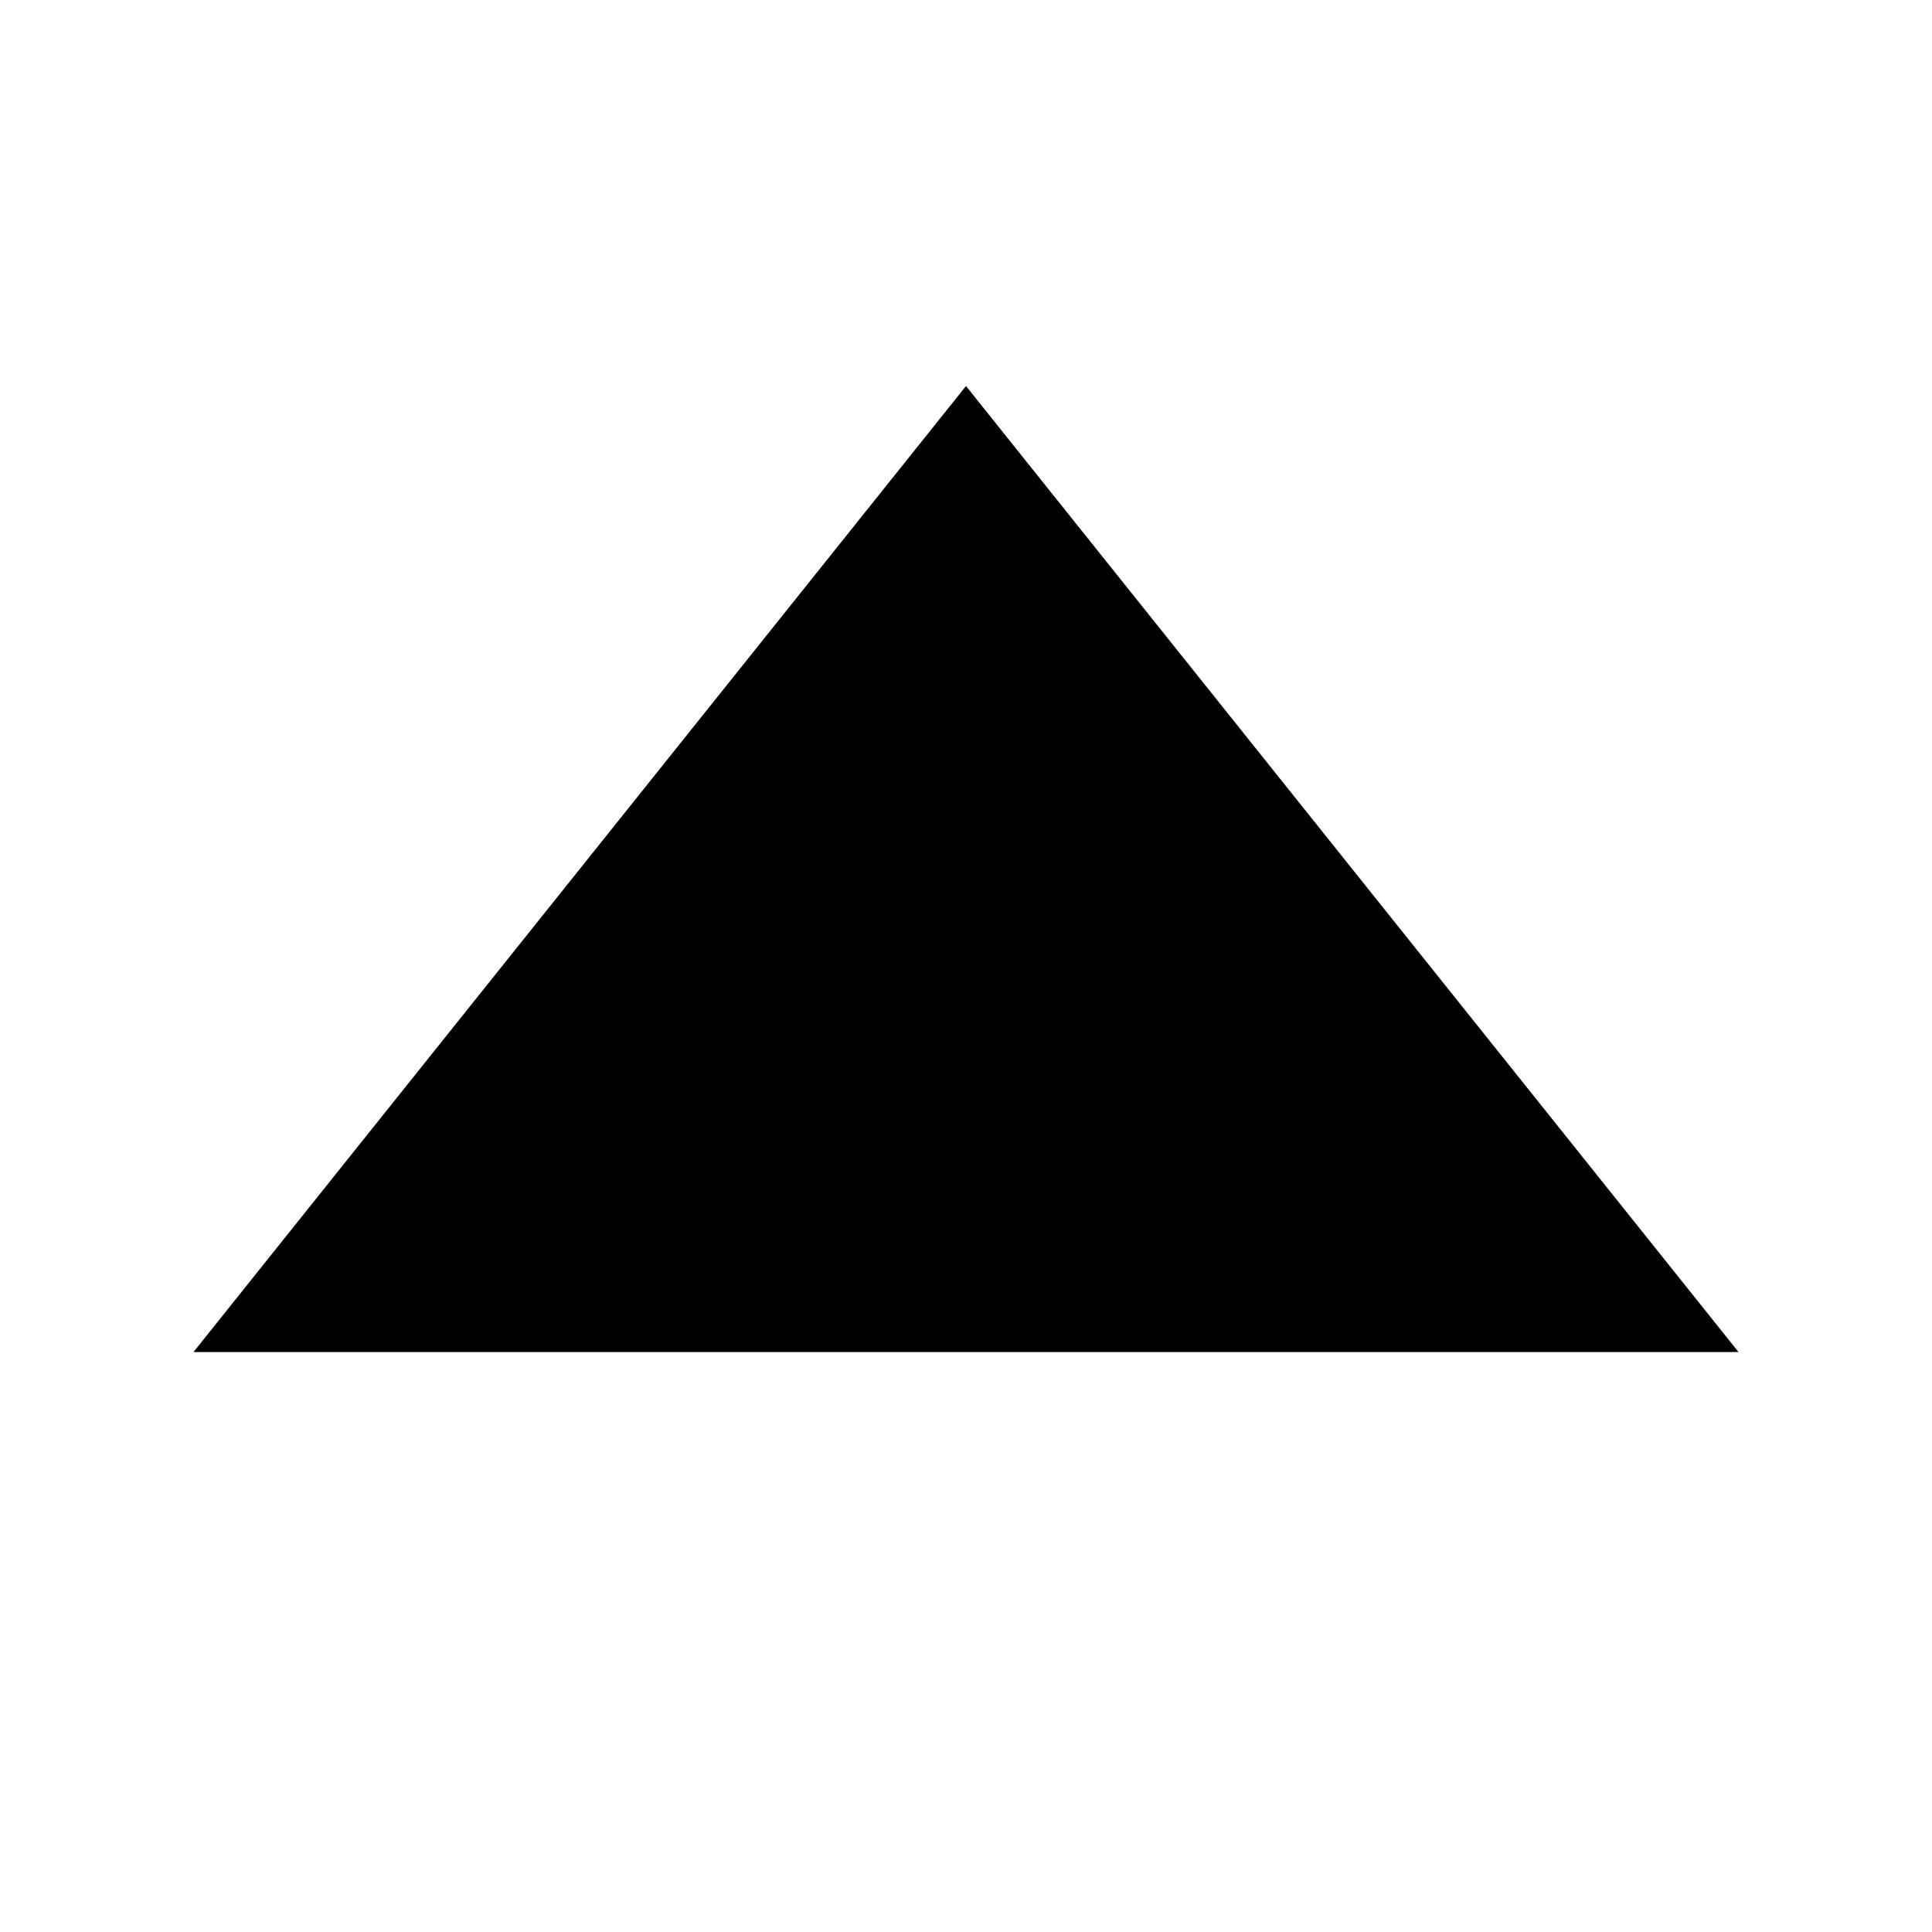
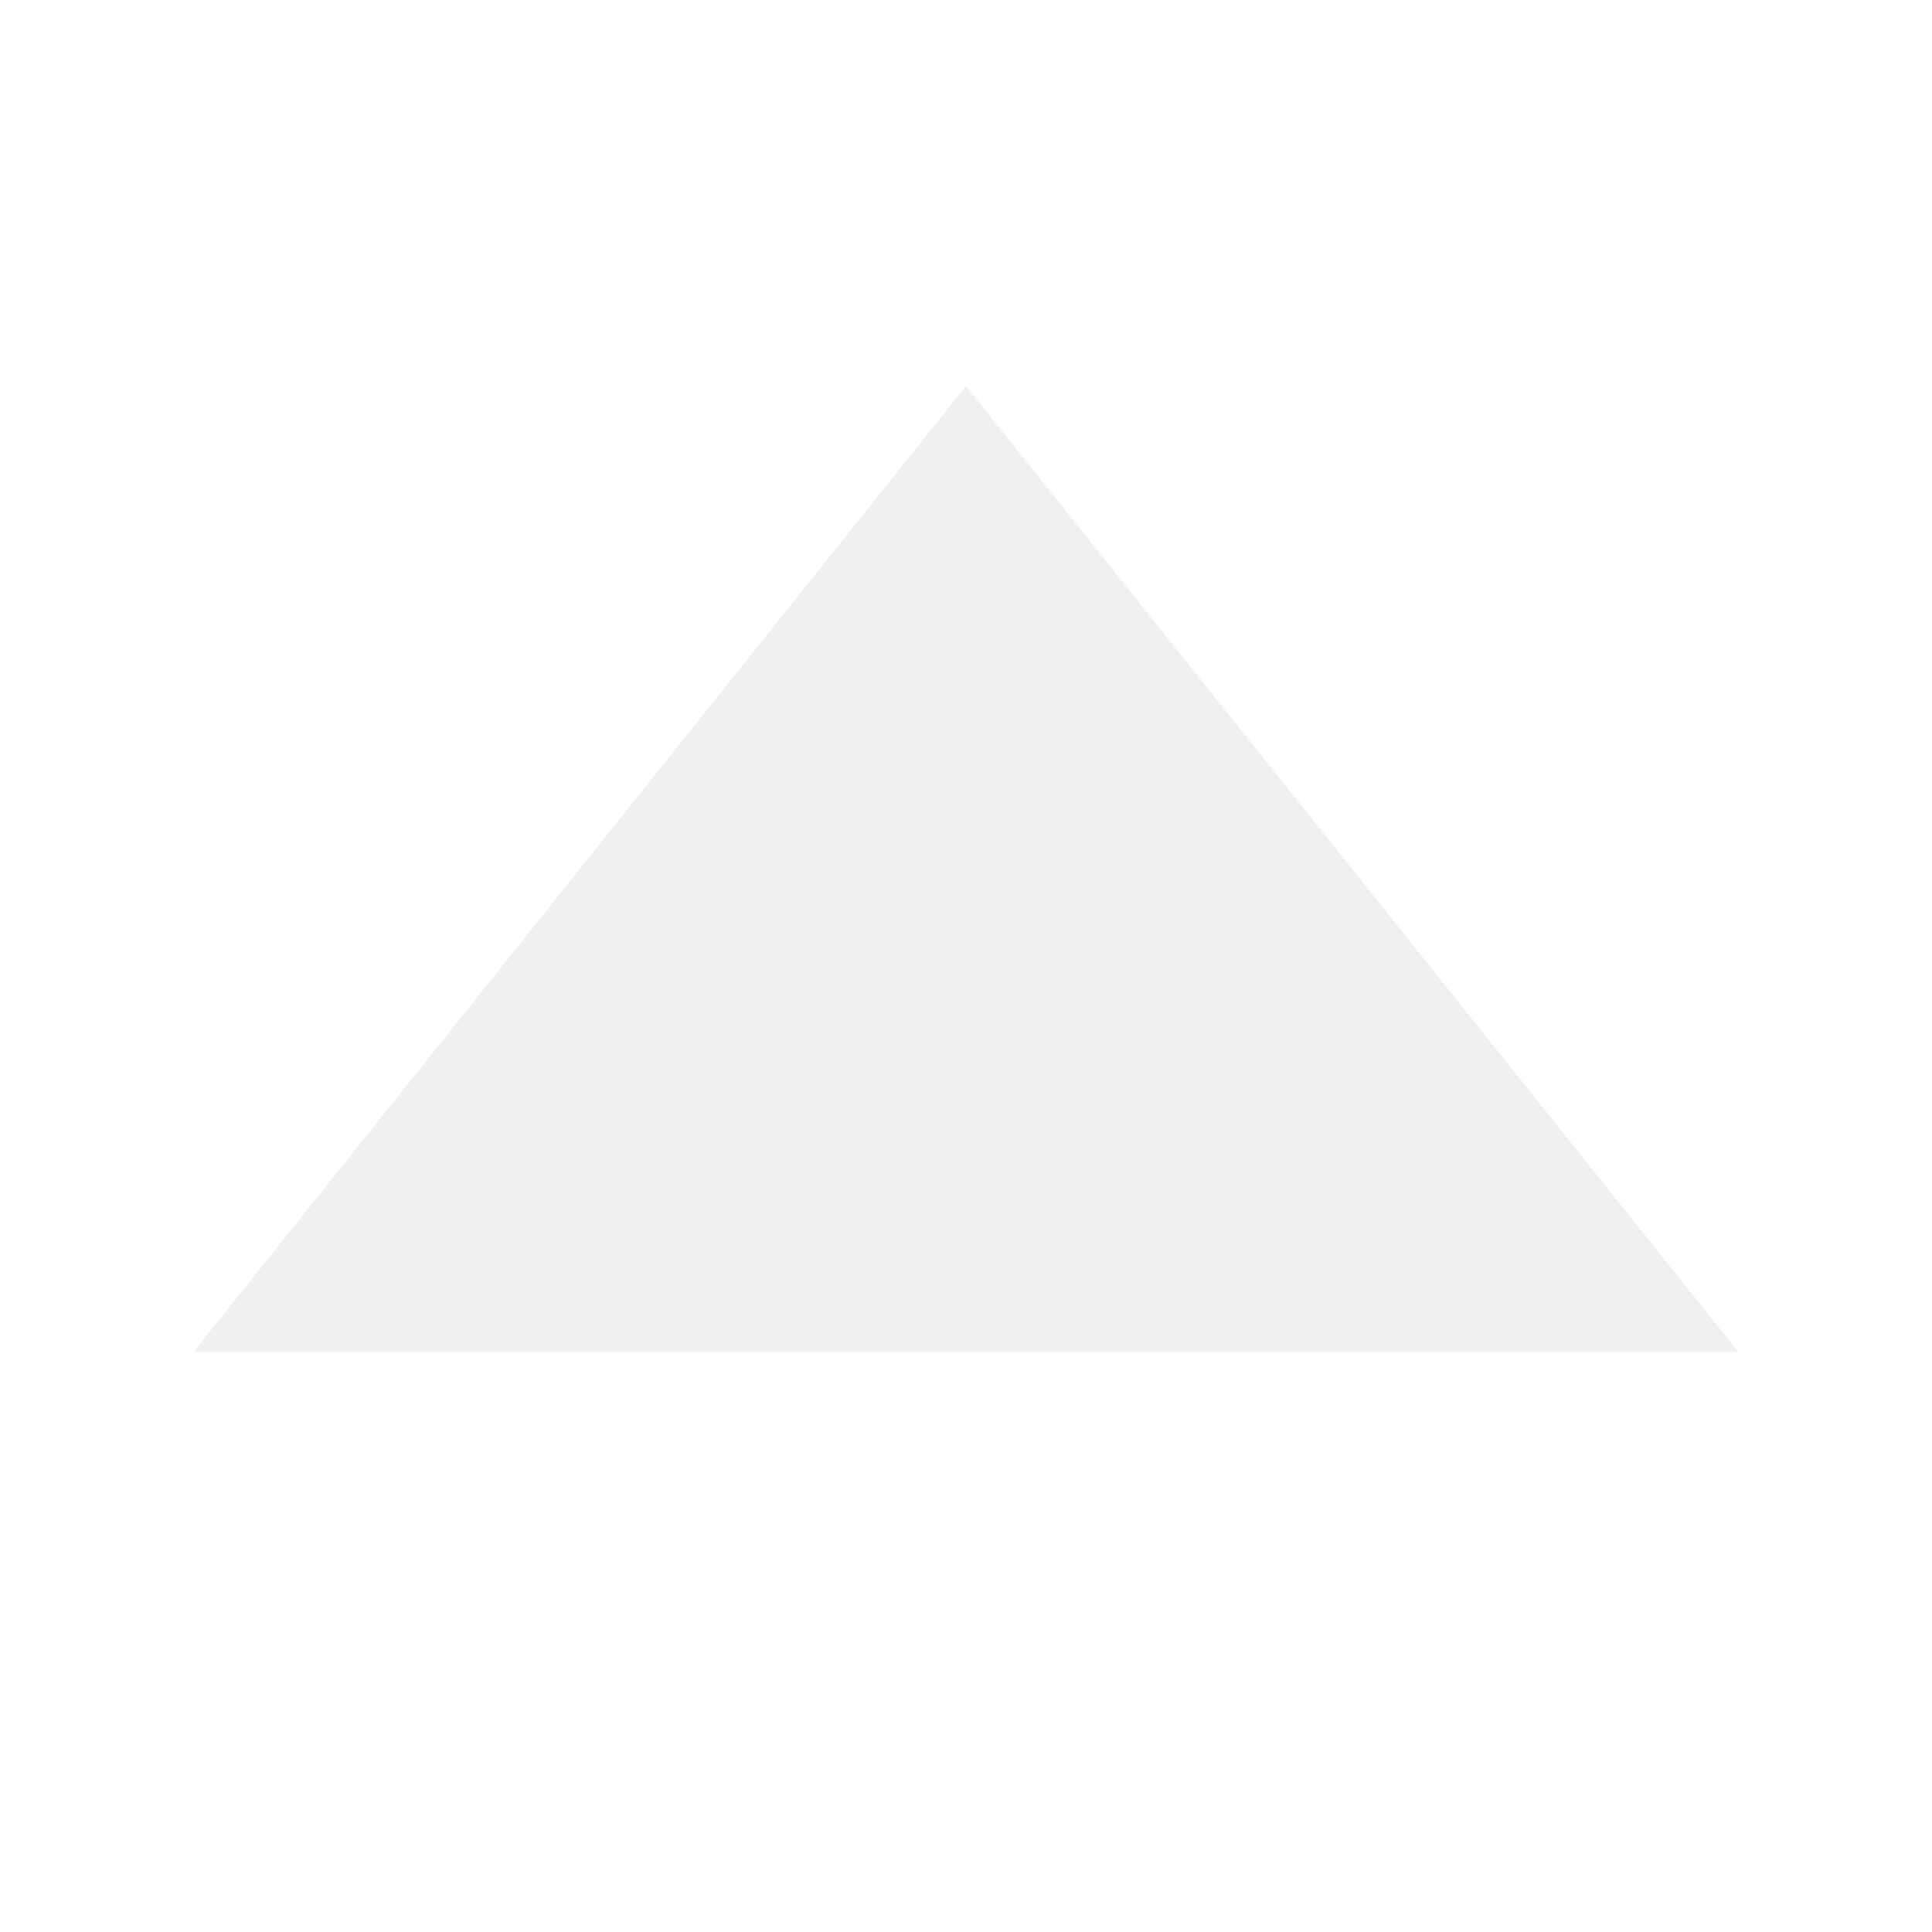
<svg xmlns="http://www.w3.org/2000/svg" width="10" height="10" viewBox="0 0 2.646 2.646" version="1.1" id="svg8">
  <defs id="defs2" />
  <g id="layer1" transform="translate(0,-291.7083)">
    <g id="ForwardPlayback">
-       <path style="fill:#000000;fill-opacity:1;stroke:none;stroke-width:0.265px;stroke-linecap:butt;stroke-linejoin:miter;stroke-opacity:1" d="m 0.265,293.56 1.058,-1.323 1.058,1.323 z" id="path782" />
+       <path style="fill:#f0f0f0;fill-opacity:1;stroke:none;stroke-width:0.265px;stroke-linecap:butt;stroke-linejoin:miter;stroke-opacity:1" d="m 0.265,293.56 1.058,-1.323 1.058,1.323 z" id="path782" />
    </g>
  </g>
</svg>
